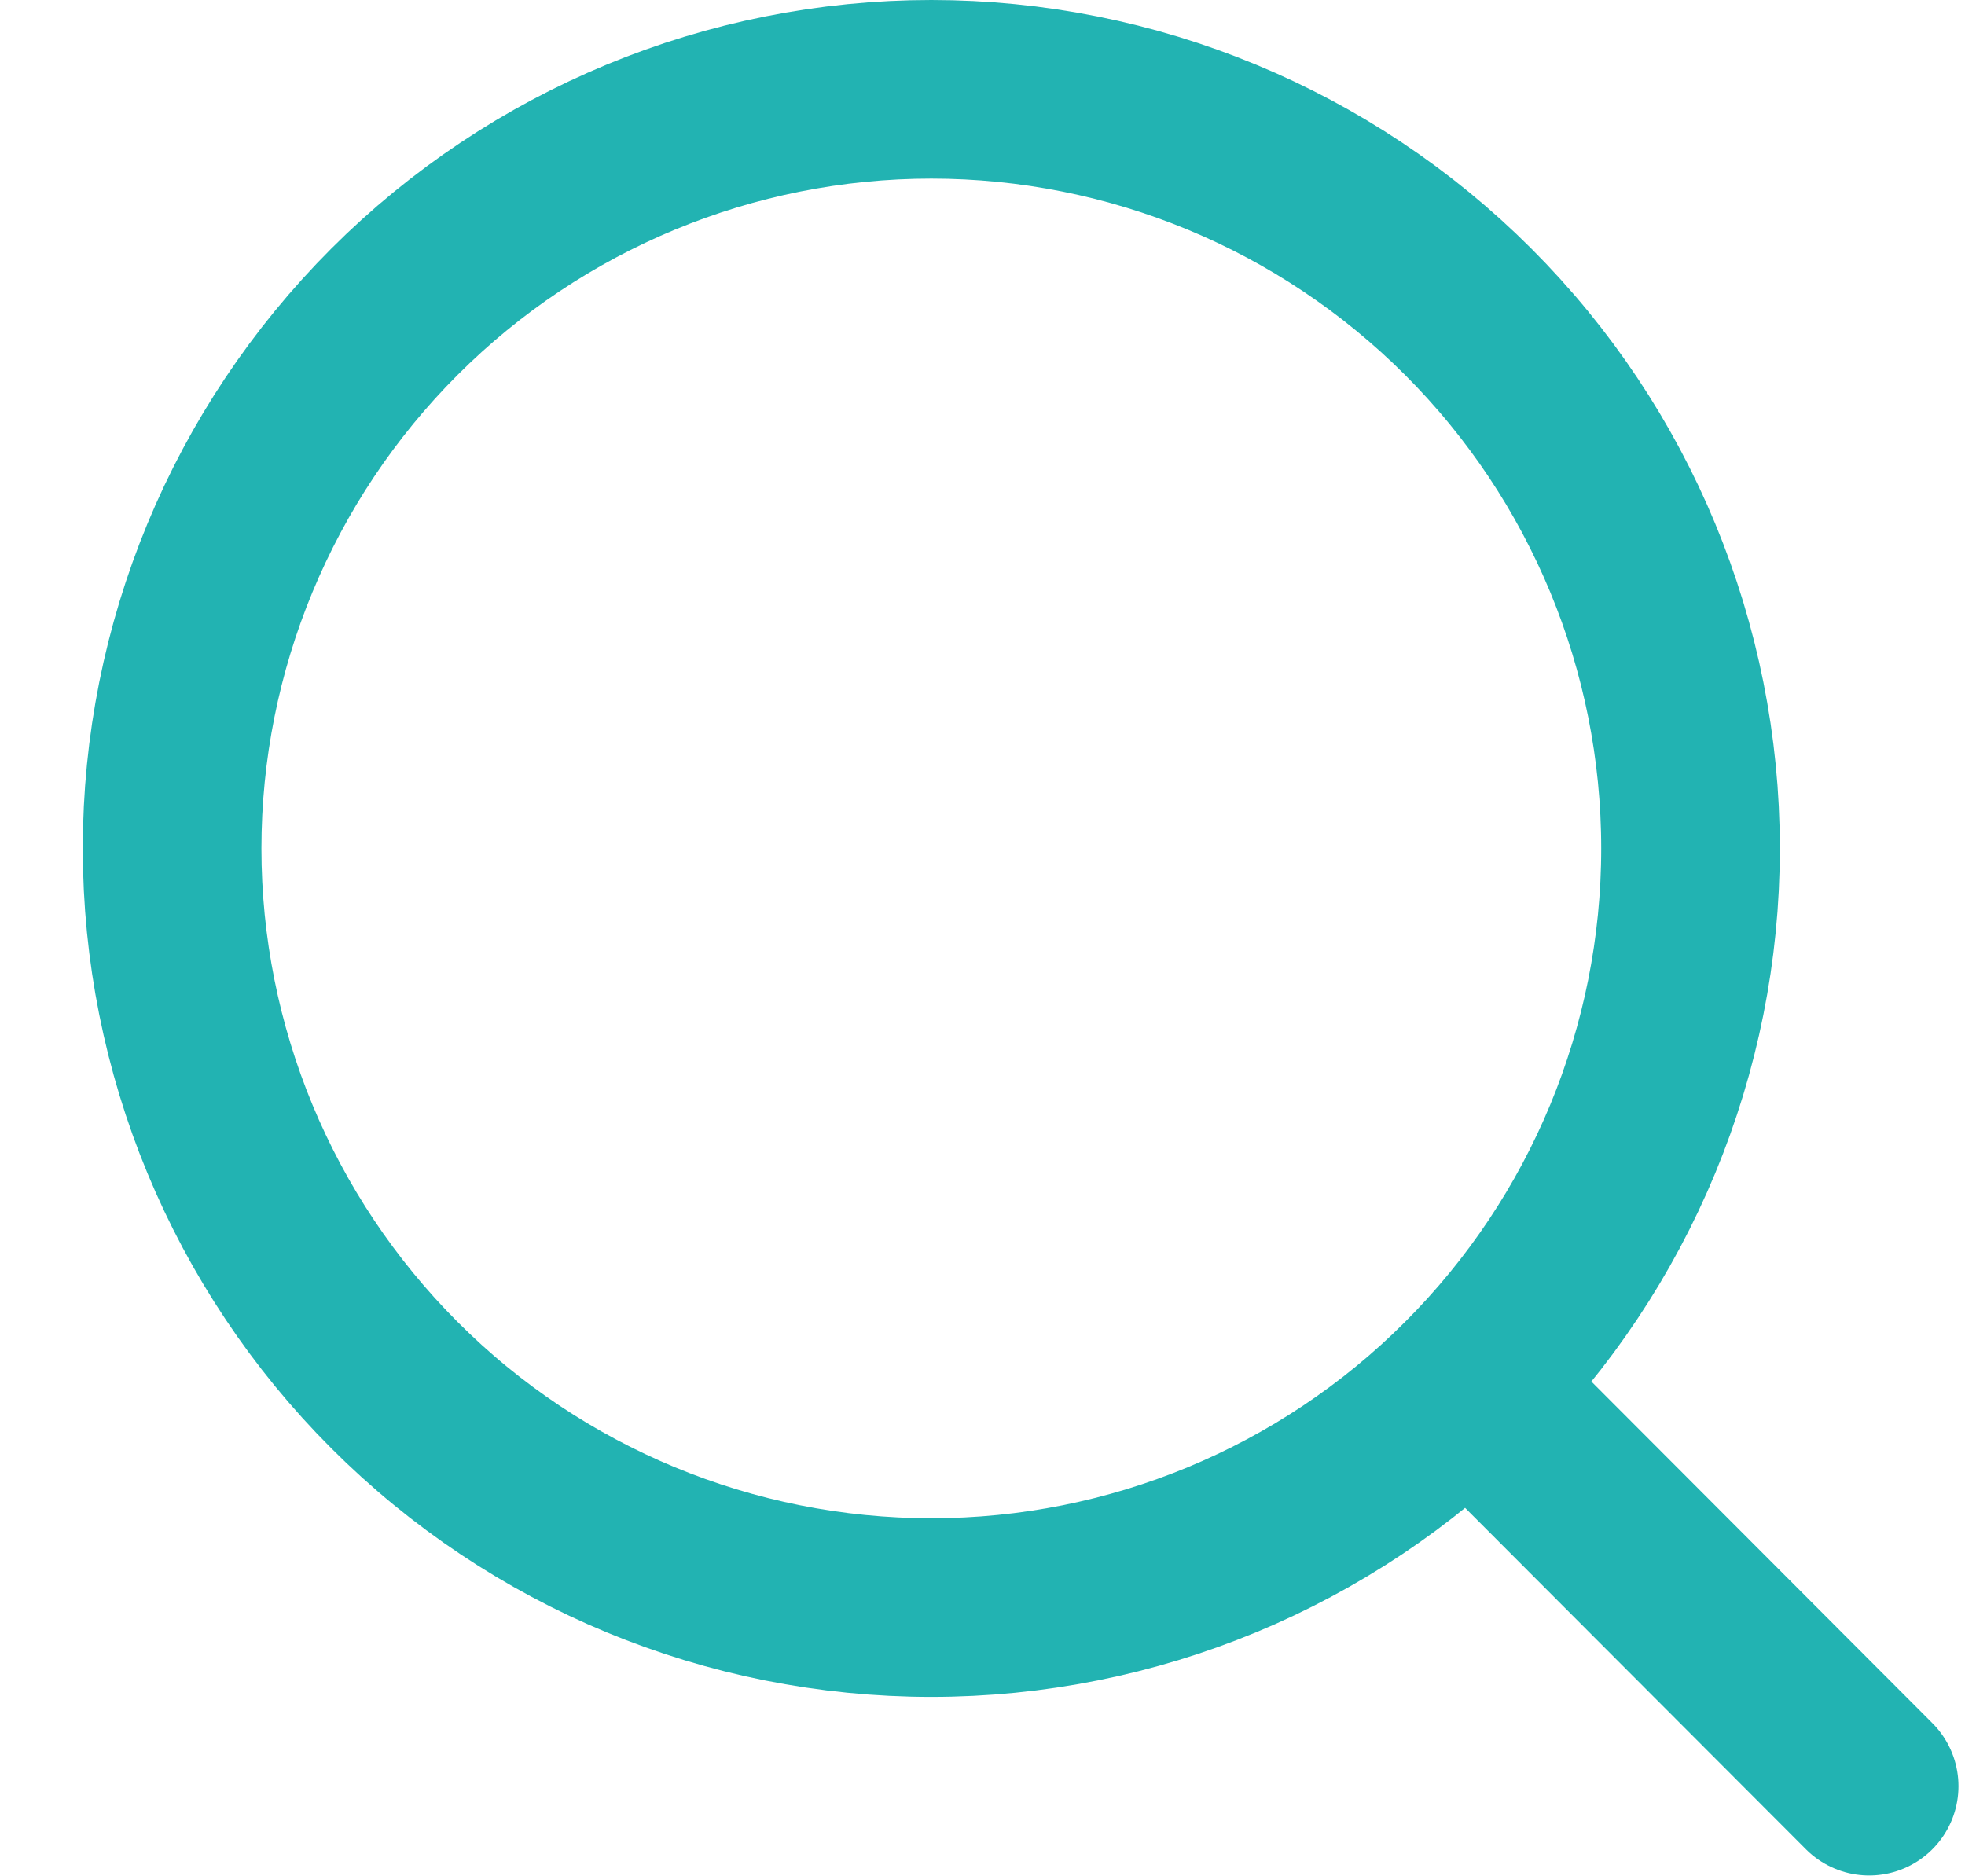
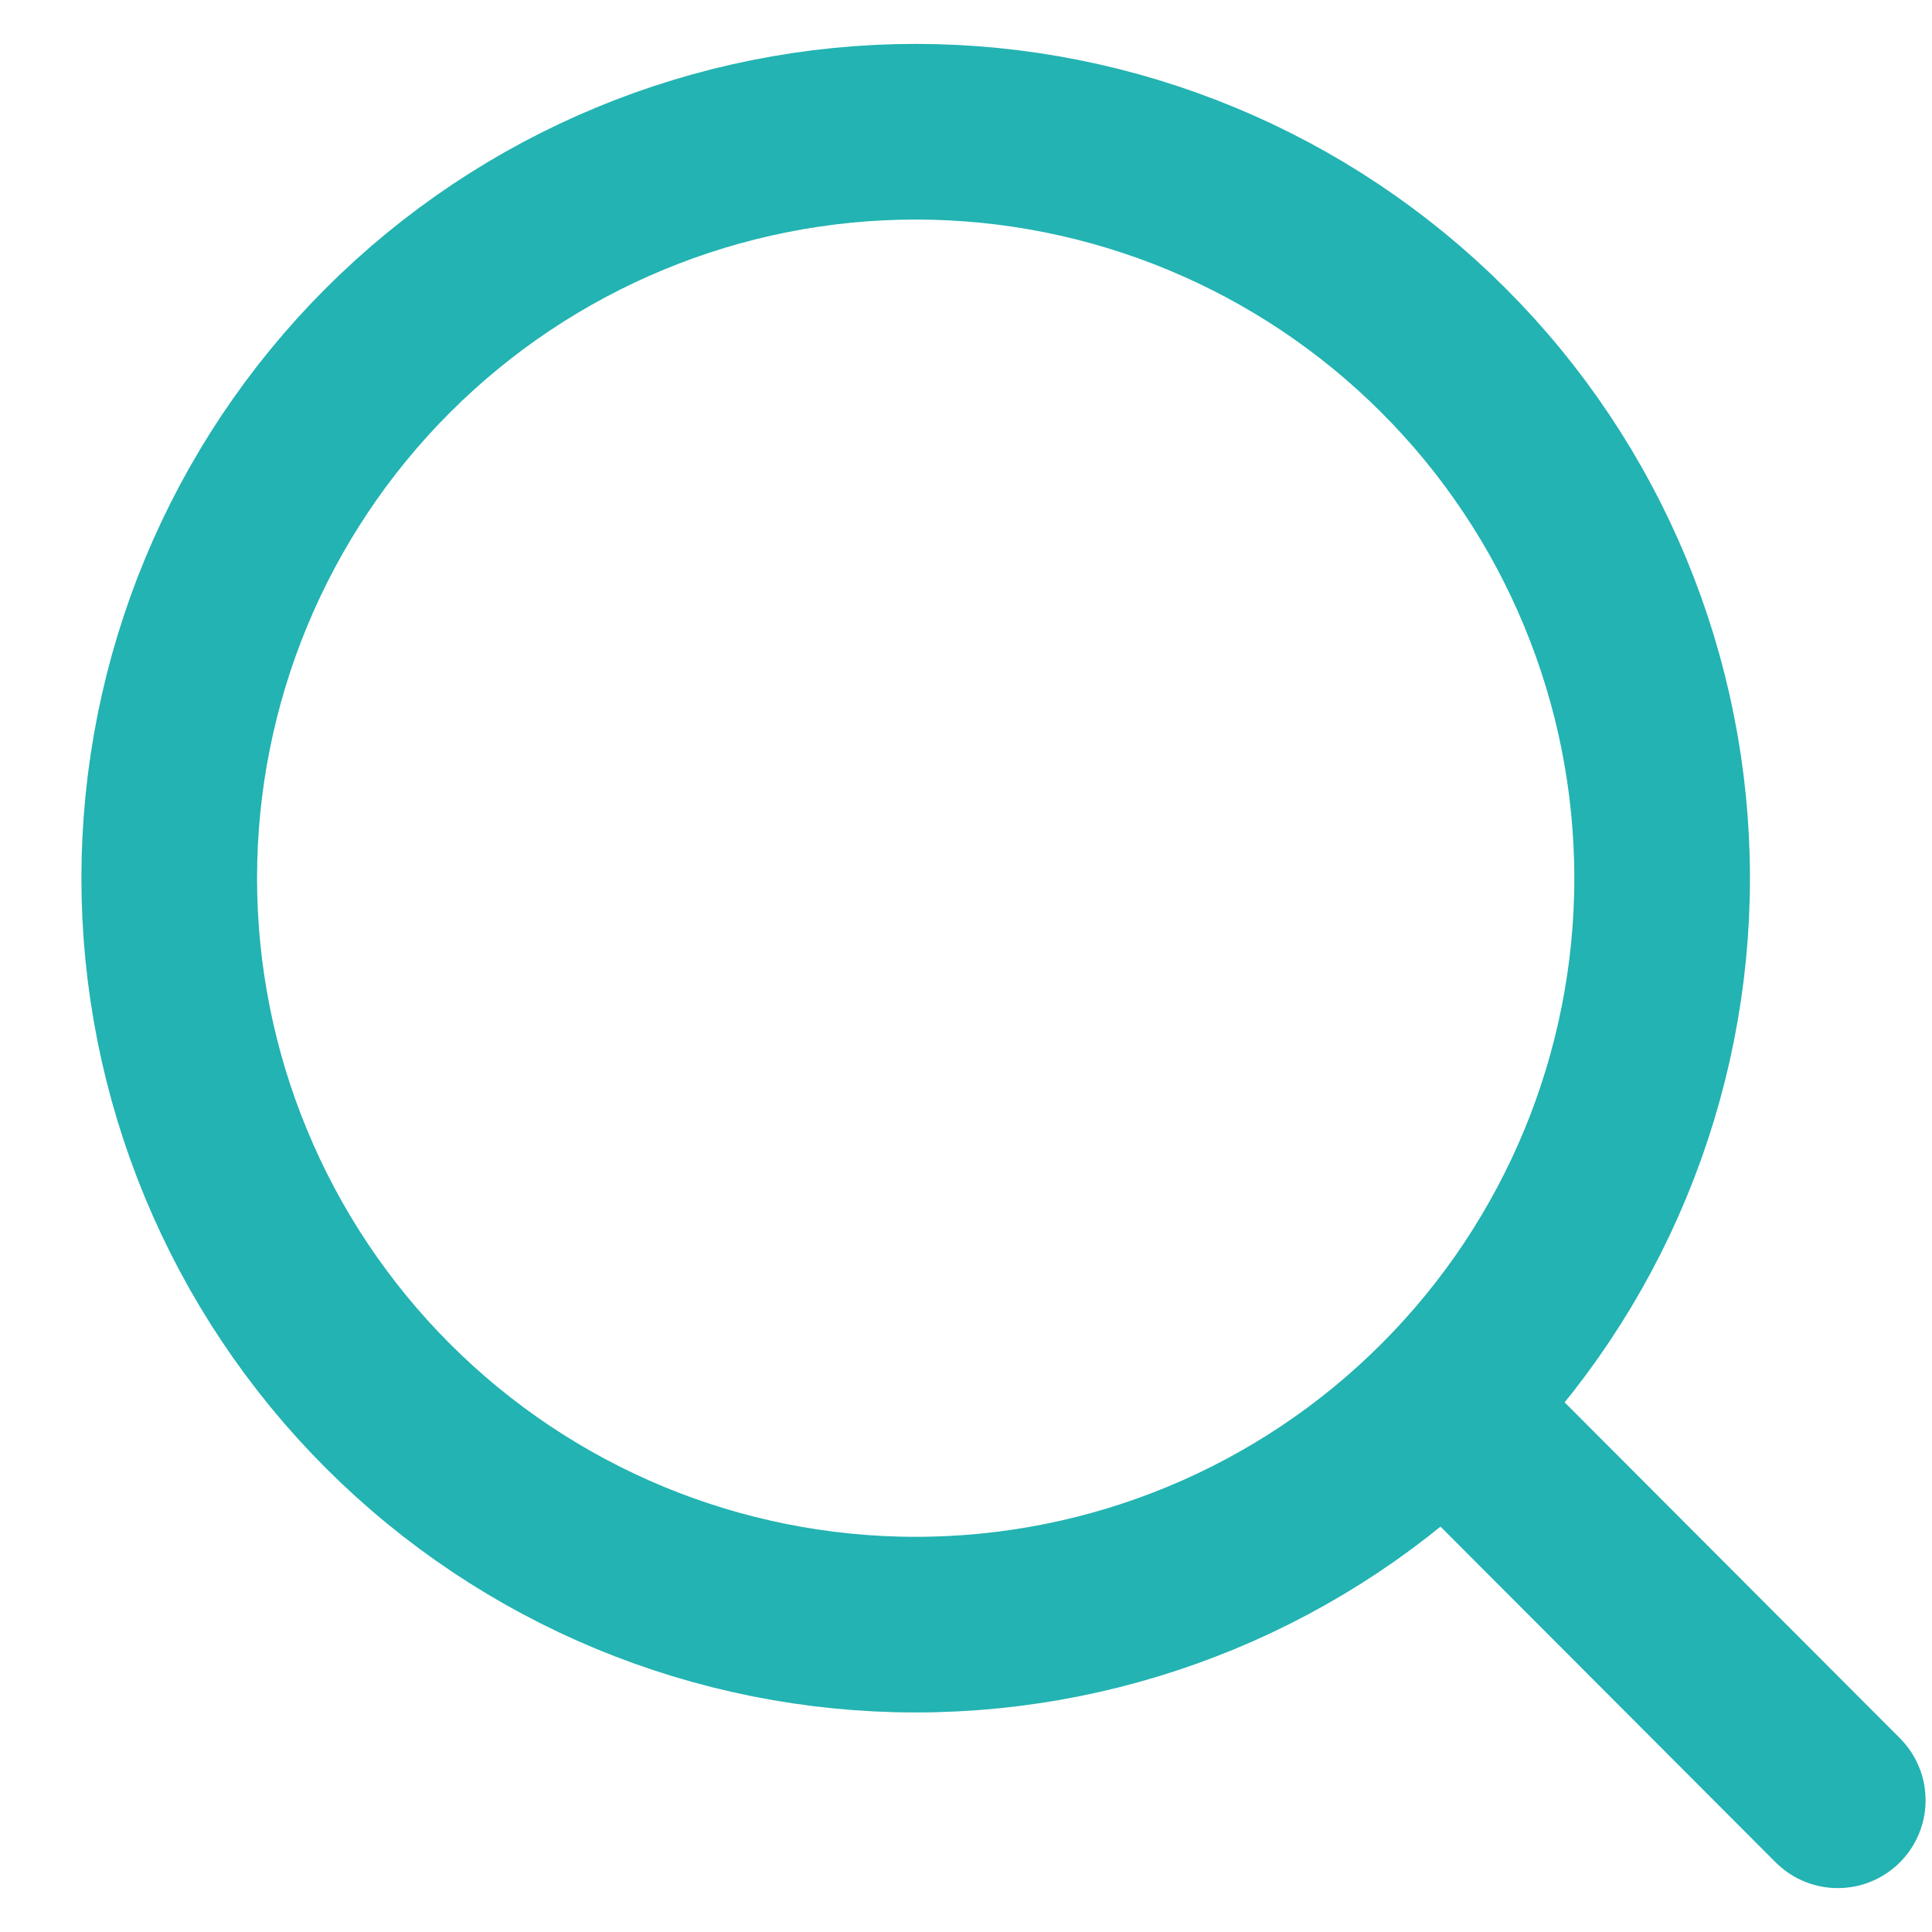
- <svg xmlns="http://www.w3.org/2000/svg" width="22" height="21" viewBox="0 0 22 21" fill="none">
+ <svg xmlns="http://www.w3.org/2000/svg" width="22" height="22" viewBox="0 0 22 21" fill="none">
  <path d="M20.927 20L16.441 15.506M18.927 9.5C18.927 11.754 18.032 13.916 16.437 15.51C14.843 17.105 12.681 18 10.427 18C8.173 18 6.011 17.105 4.417 15.51C2.823 13.916 1.927 11.754 1.927 9.5C1.927 7.246 2.823 5.084 4.417 3.49C6.011 1.896 8.173 1 10.427 1C12.681 1 14.843 1.896 16.437 3.49C18.032 5.084 18.927 7.246 18.927 9.5V9.5Z" stroke="#22B3B2" stroke-width="2" stroke-linecap="round" />
</svg>
